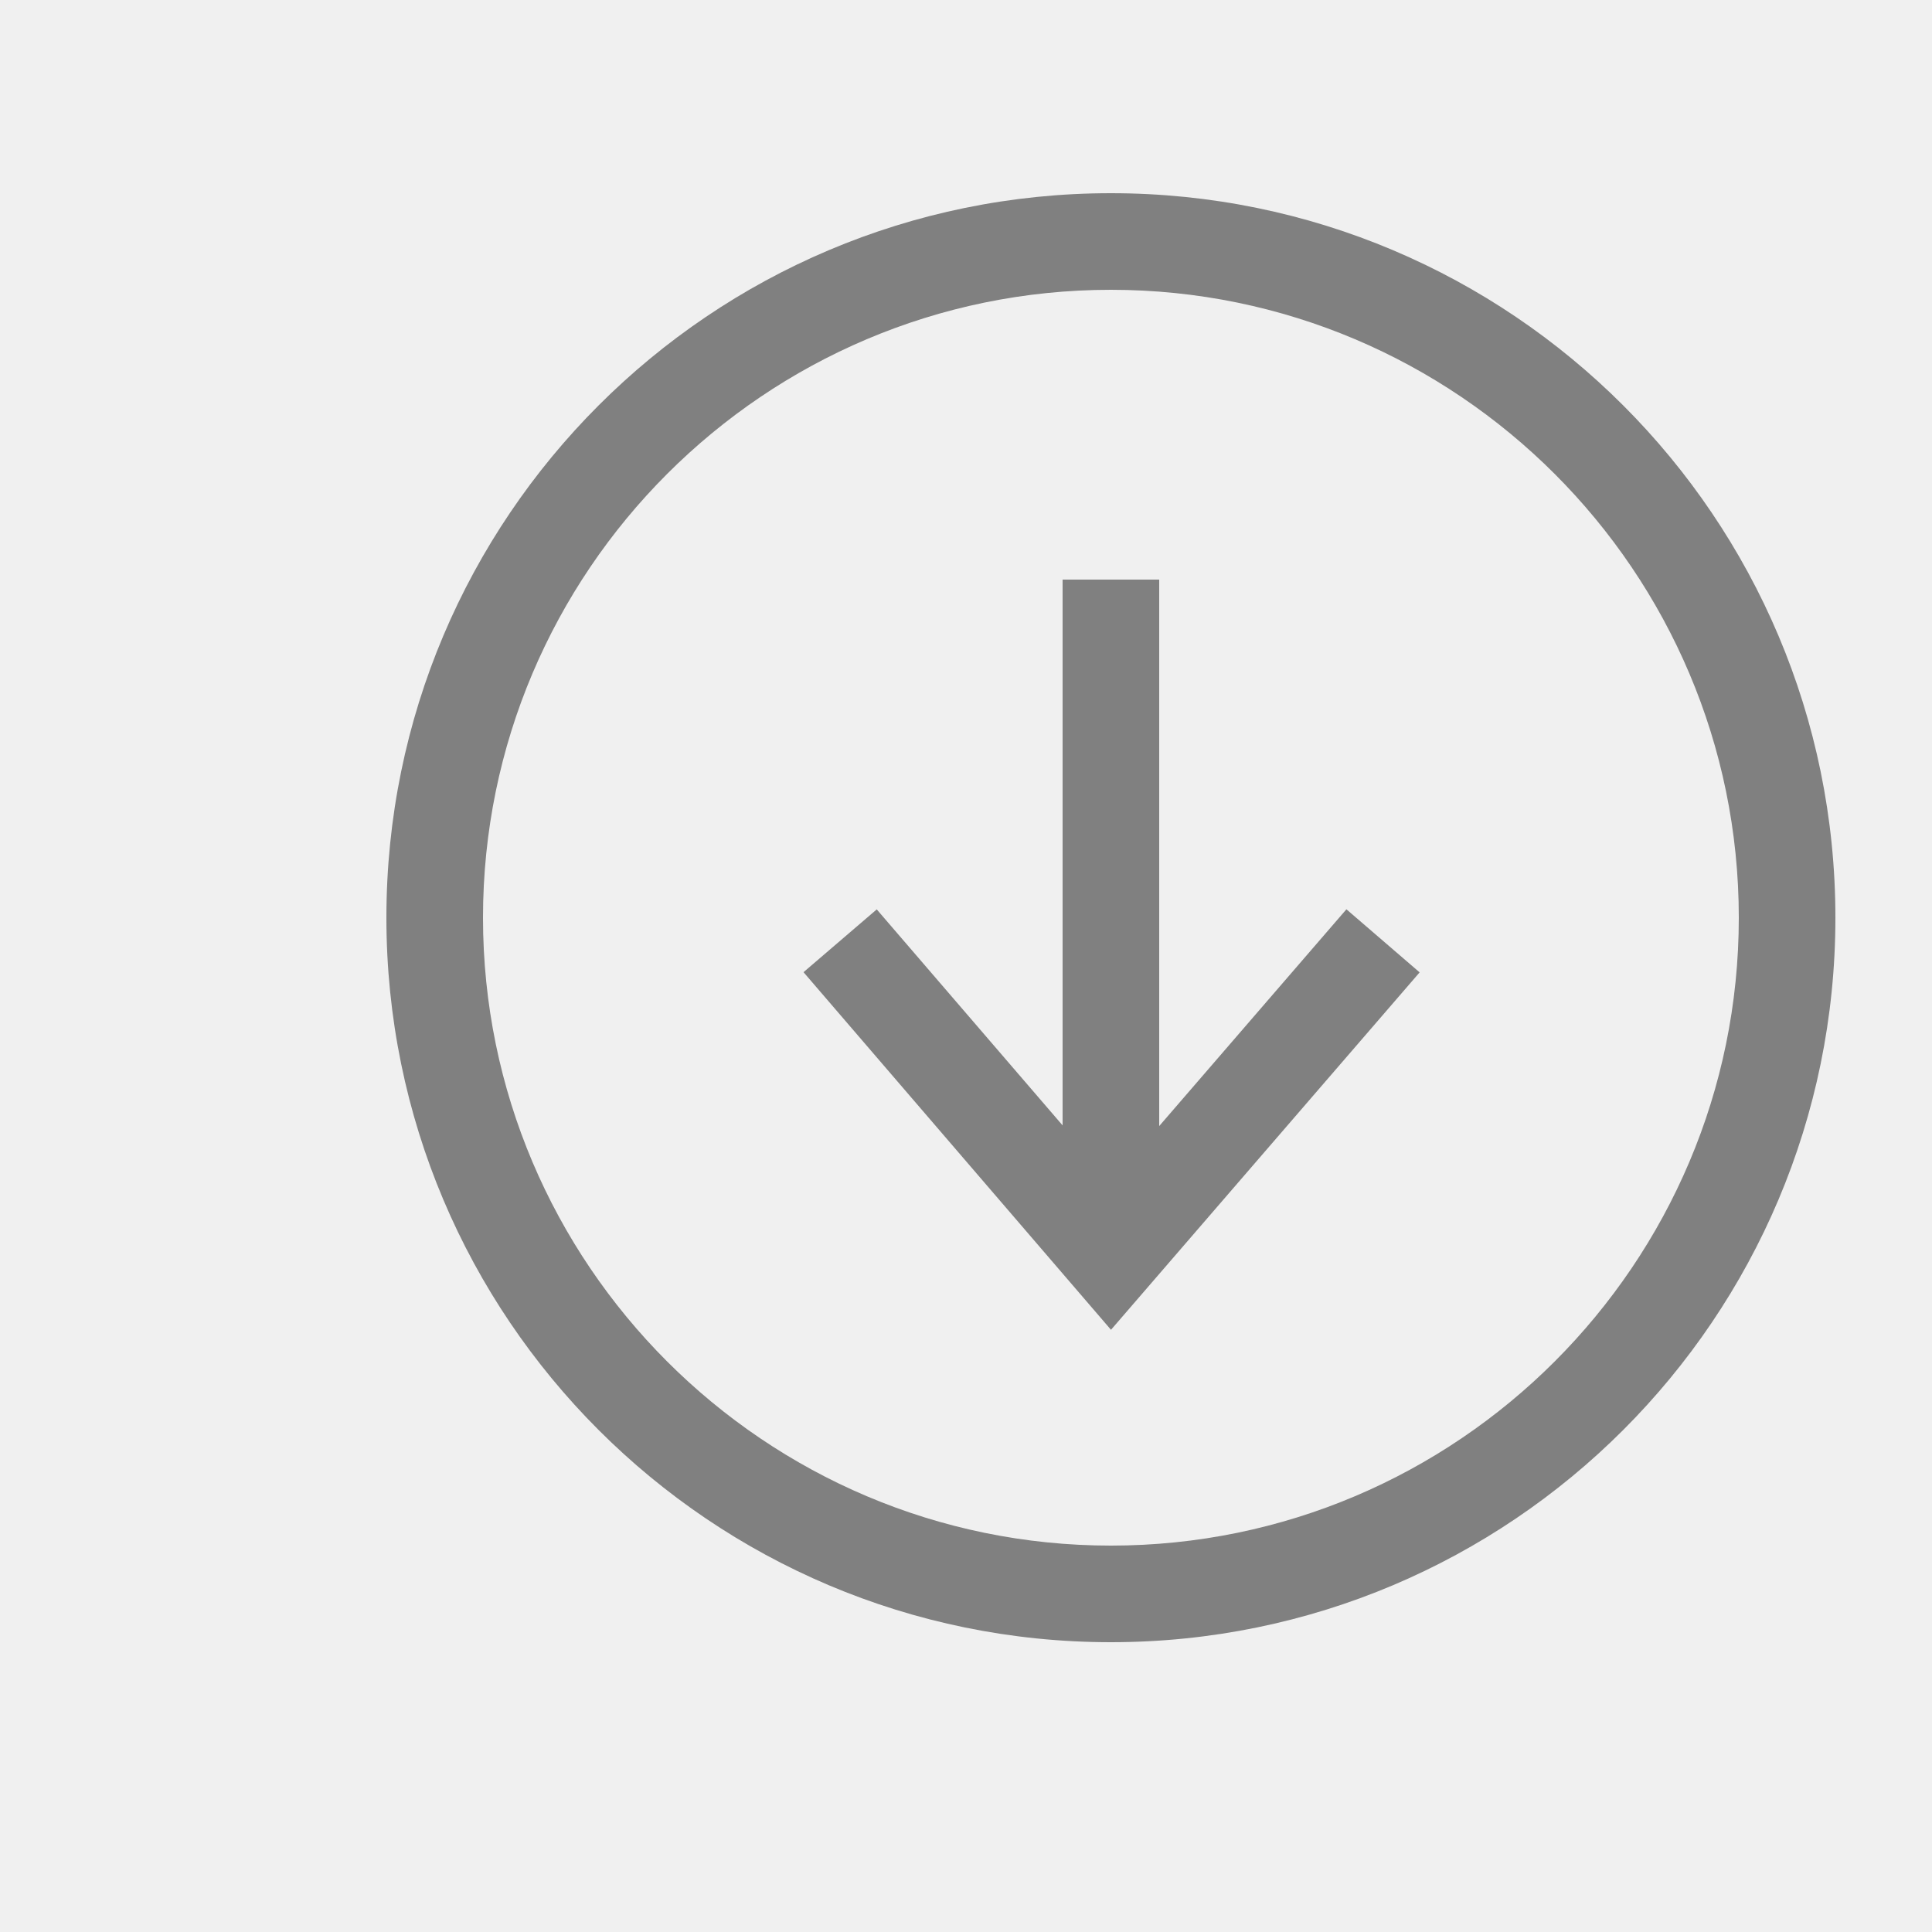
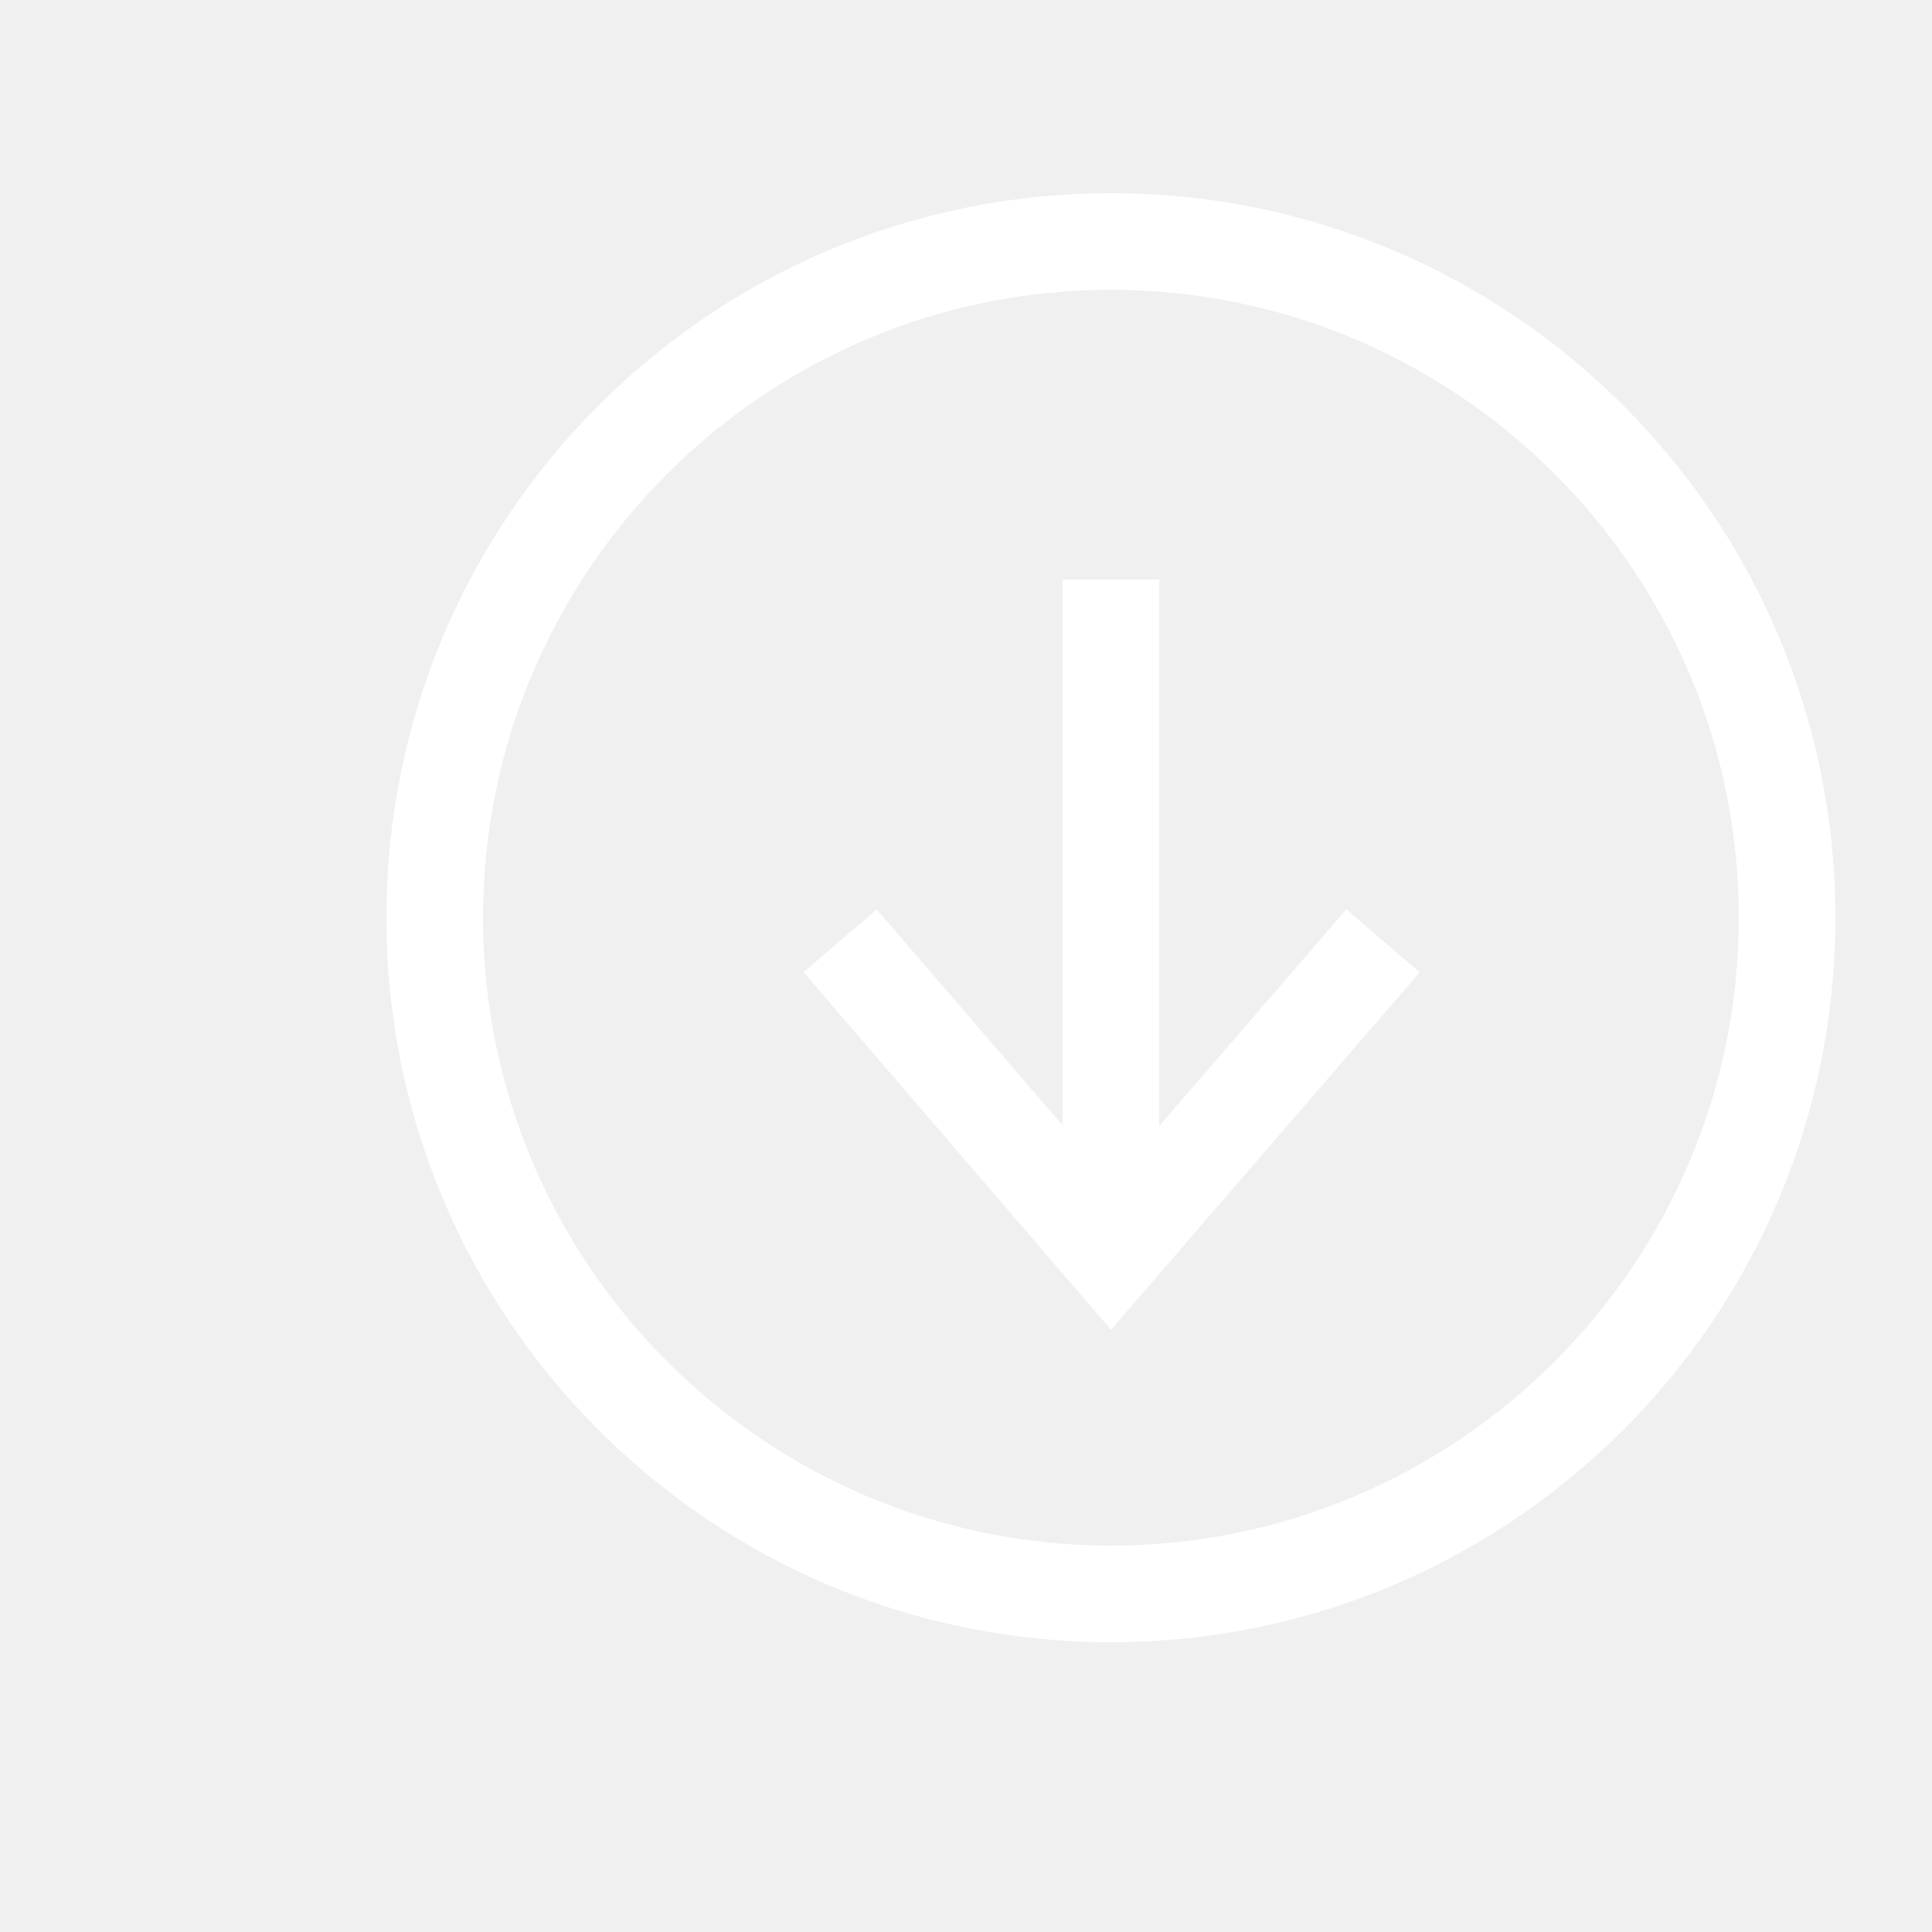
<svg xmlns="http://www.w3.org/2000/svg" viewBox="0 0 20 20">
-   <path d="M12 11.657V6h-1v5.65L9.076 9.414l-.758.65 3.183 3.702 3.195-3.7-.758-.653L12 11.657zM11.5 2C7.358 2 4 5.358 4 9.5c0 4.142 3.358 7.5 7.5 7.5 4.142 0 7.5-3.358 7.5-7.5C19 5.358 15.642 2 11.5 2zm0 14C7.916 16 5 13.084 5 9.5S7.916 3 11.5 3 18 5.916 18 9.5 15.084 16 11.5 16z" fill="grey" fill-rule="evenodd" />
+   <path d="M12 11.657V6h-1v5.65L9.076 9.414l-.758.65 3.183 3.702 3.195-3.7-.758-.653L12 11.657zM11.5 2C7.358 2 4 5.358 4 9.5c0 4.142 3.358 7.5 7.5 7.5 4.142 0 7.5-3.358 7.5-7.5C19 5.358 15.642 2 11.5 2zm0 14C7.916 16 5 13.084 5 9.5S7.916 3 11.5 3 18 5.916 18 9.5 15.084 16 11.5 16z" fill="white" fill-rule="evenodd" />
</svg>
